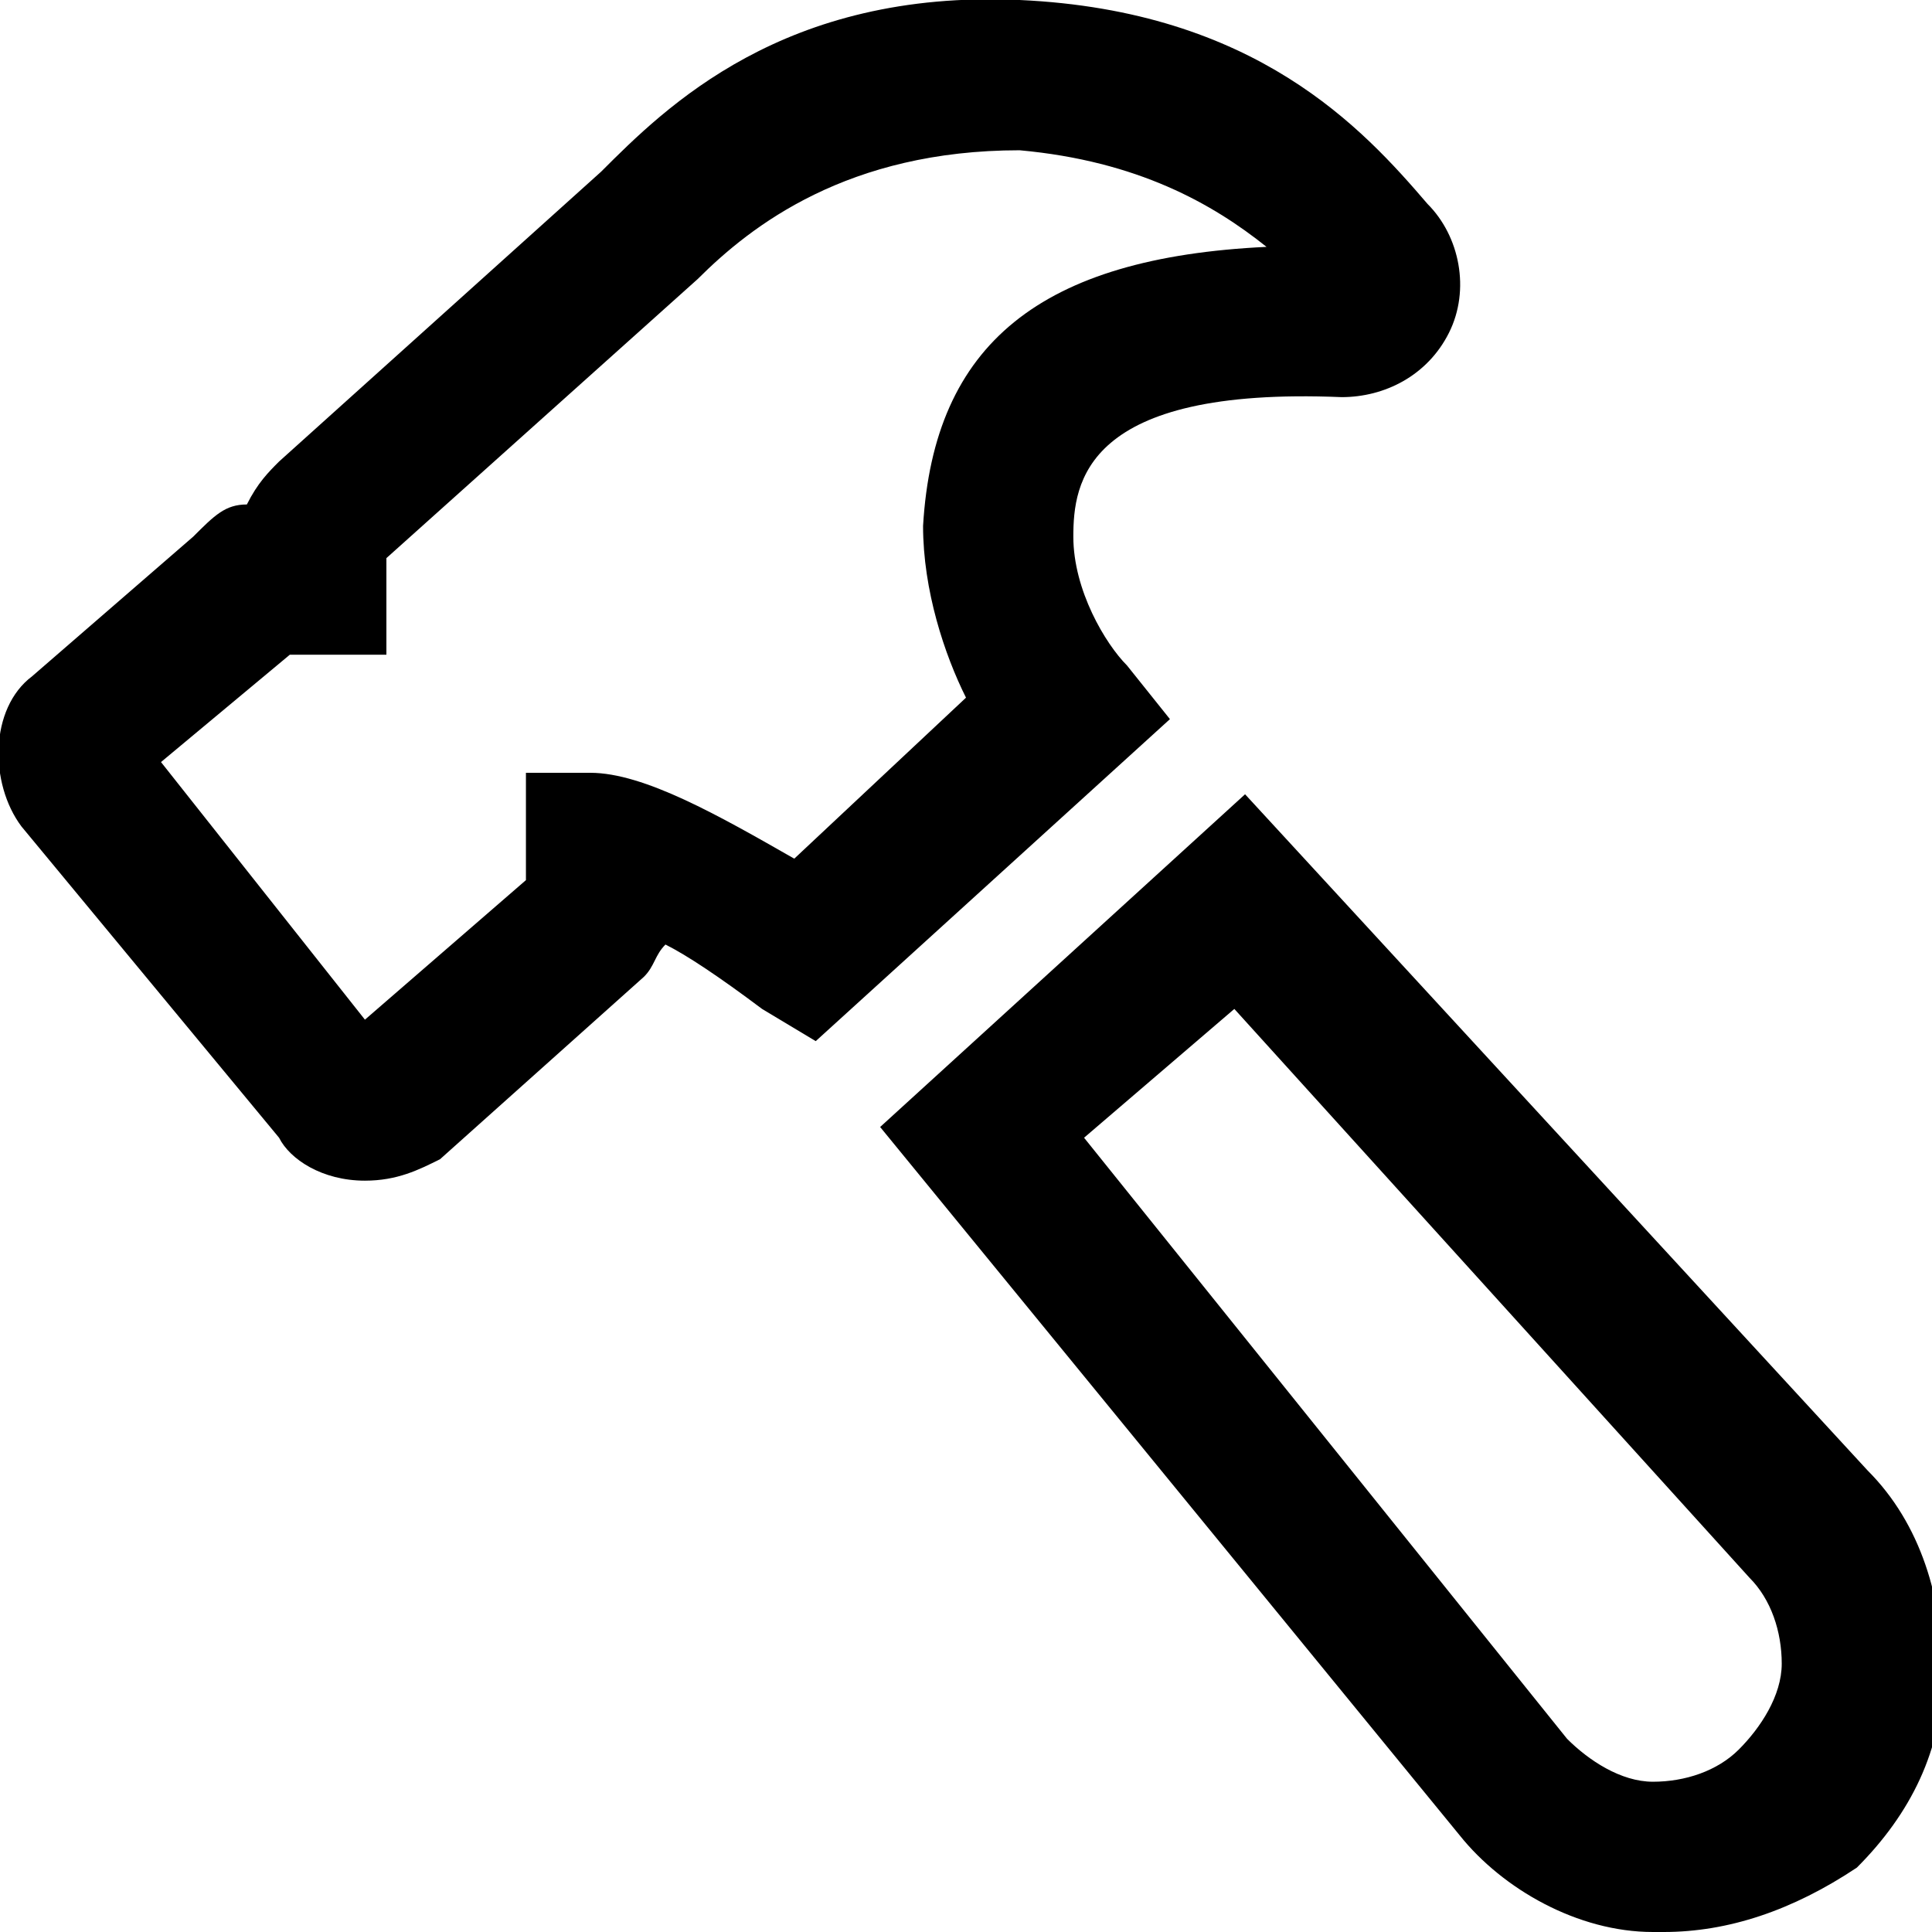
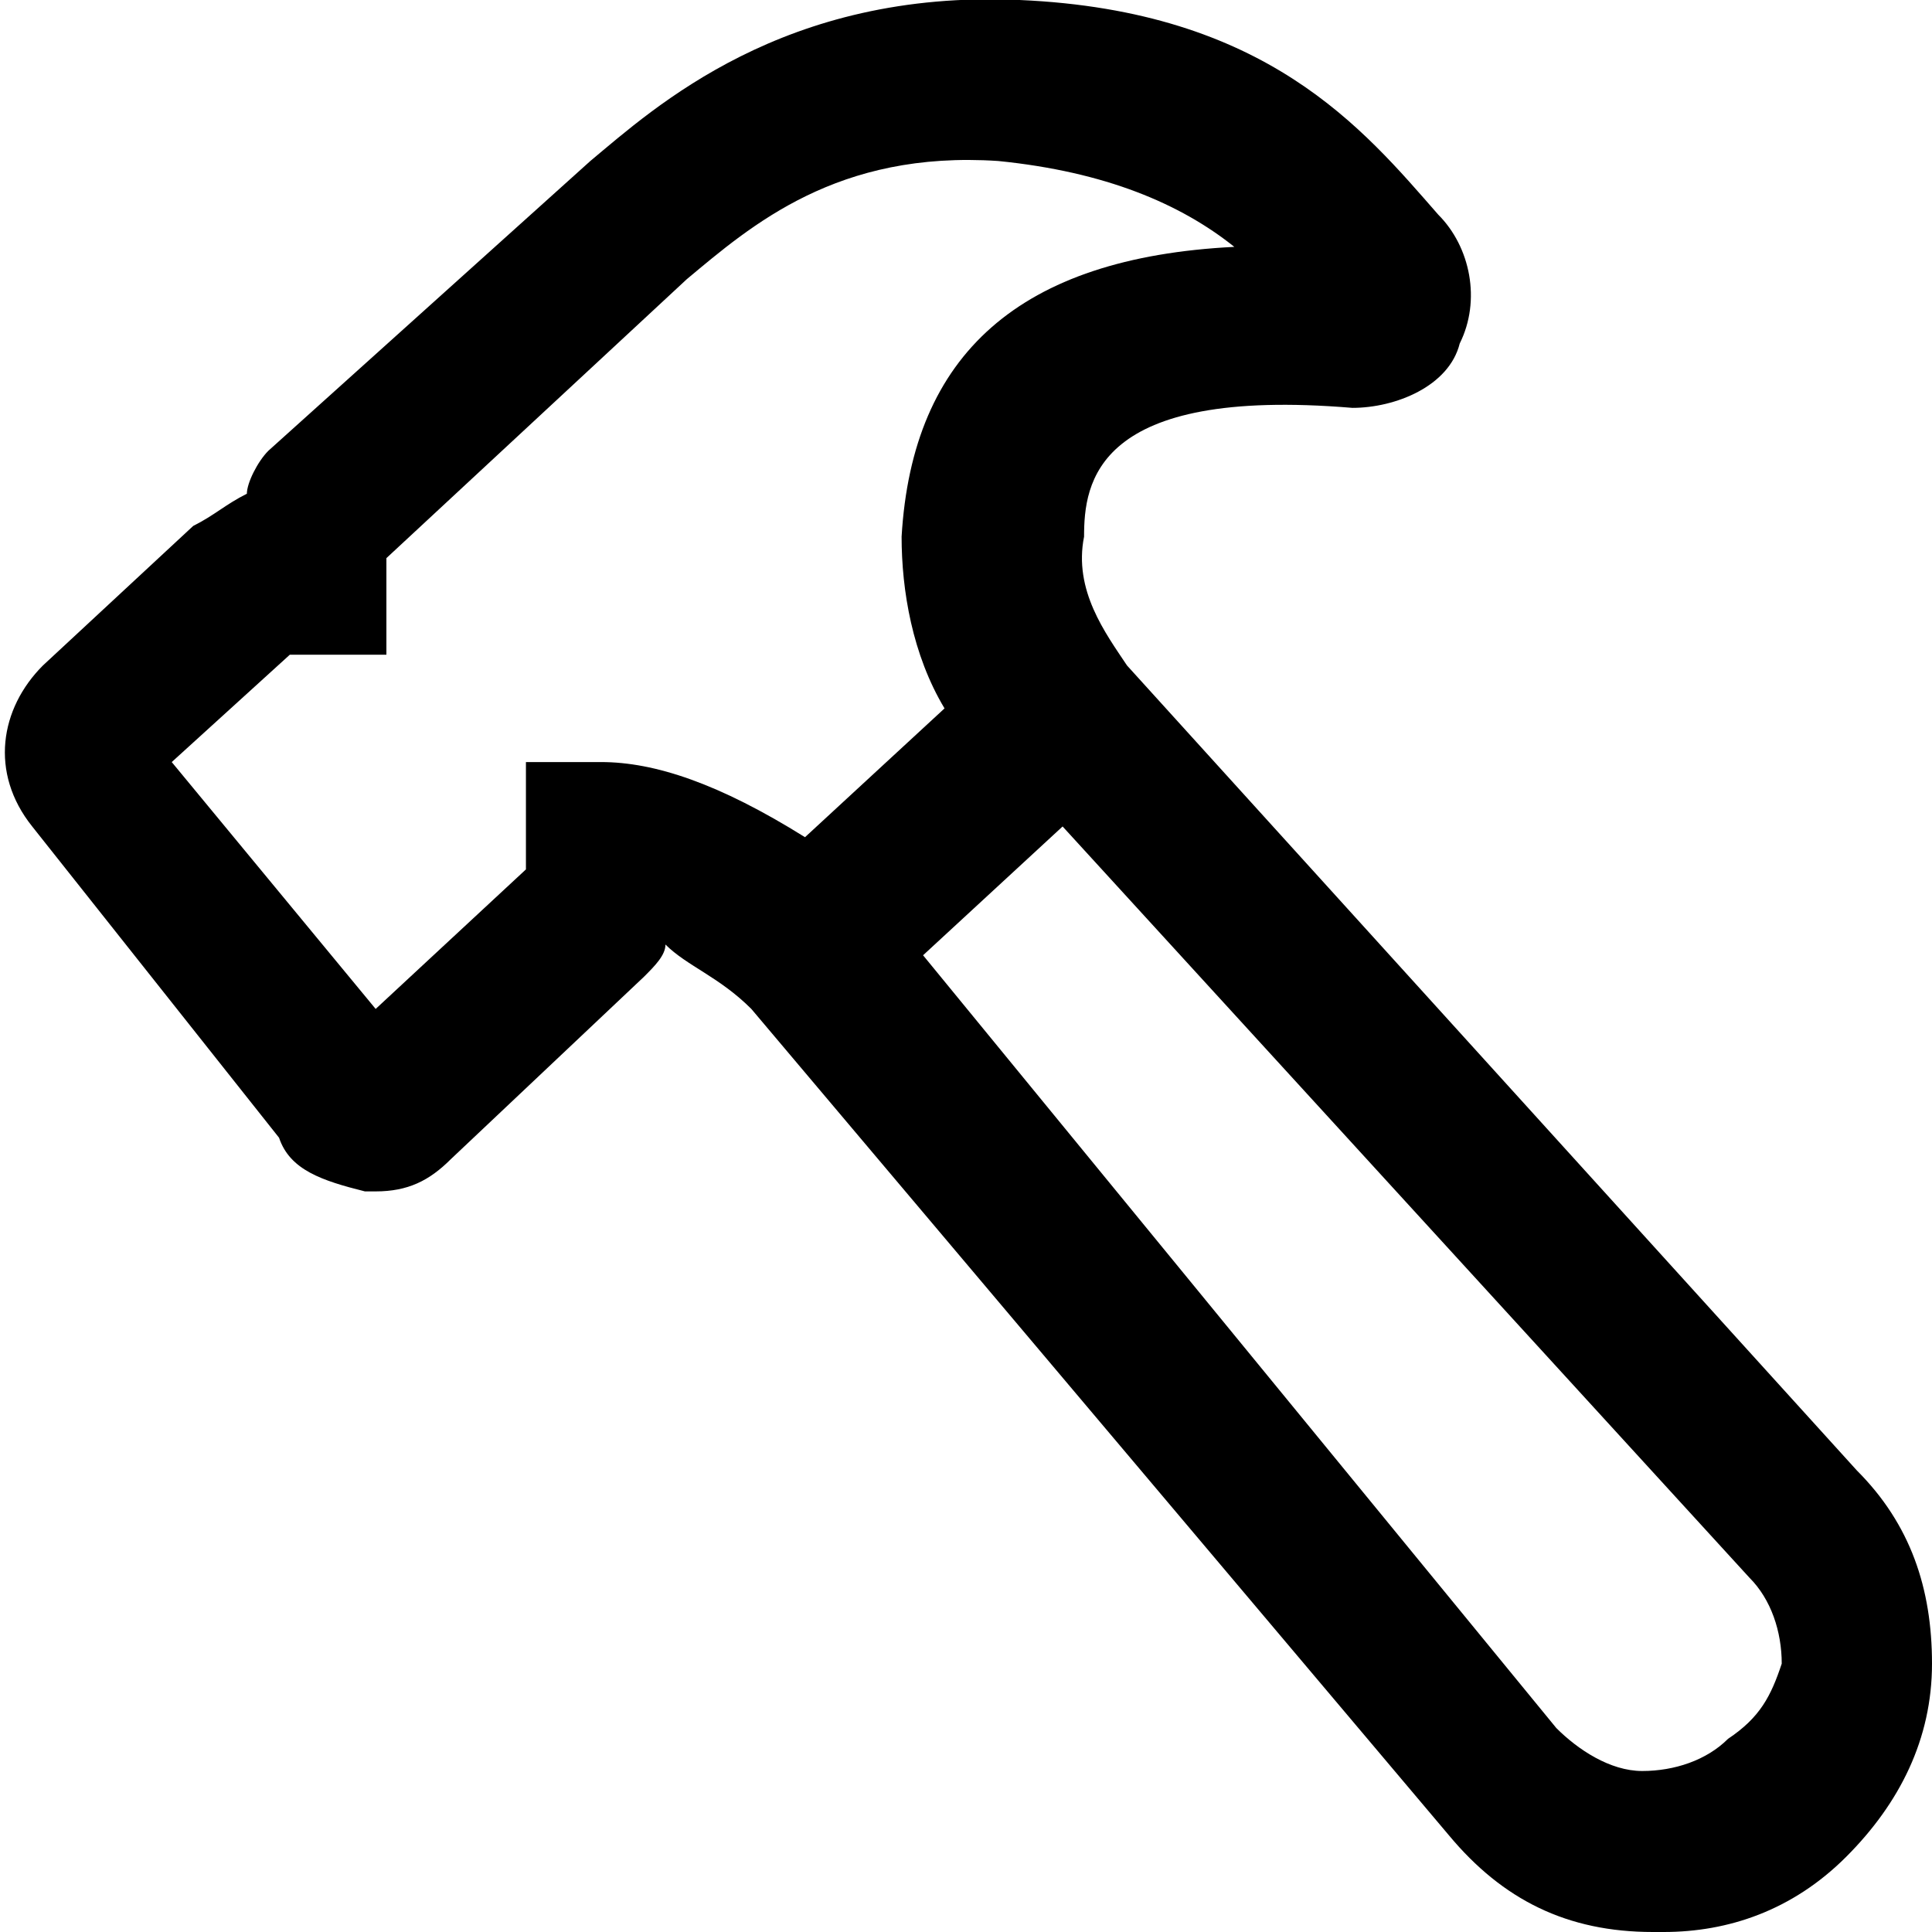
<svg xmlns="http://www.w3.org/2000/svg" x="0px" y="0px" viewBox="0 0 18 18">
-   <path d="M3.4,11C3.4,11,3.4,11,3.4,11c-0.4,0-0.7-0.2-0.8-0.4L0.2,7.7c-0.3-0.4-0.3-1.1,0.1-1.4l0,0l1.5-1.3C2,4.8,2.1,4.7,2.3,4.7 c0.1-0.2,0.2-0.3,0.3-0.4l3-2.7C6.2,1,7.3-0.1,9.5,0c2.2,0.1,3.2,1.2,3.8,1.9c0.3,0.3,0.4,0.8,0.2,1.2c-0.2,0.4-0.6,0.6-1,0.6 C10.1,3.6,10,4.5,10,5c0,0.5,0.3,1,0.5,1.2l0.4,0.5L7.6,9.7L7.1,9.4C6.7,9.1,6.4,8.9,6.2,8.8C6.1,8.9,6.1,9,6,9.1l-1.9,1.7 C3.9,10.9,3.7,11,3.4,11z M3.7,9.8L3.7,9.8C3.7,9.8,3.7,9.8,3.7,9.8z M1.5,7.1l1.9,2.4l1.5-1.3l0-1l0.6,0c0.5,0,1.2,0.4,1.9,0.8 L9,6.5c-0.2-0.4-0.4-1-0.4-1.6c0.1-1.7,1.1-2.5,3.2-2.6c-0.5-0.4-1.2-0.8-2.3-0.9C7.9,1.4,7,2.1,6.5,2.6L3.6,5.2l0,0.9l-0.9,0 L1.5,7.1z M1.3,7.3L1.3,7.3L1.3,7.3z M2.8,6L2.8,6C2.8,6,2.8,6,2.8,6z" />
-   <path d="M15.5,18c0,0-0.1,0-0.1,0c-0.7,0-1.4-0.4-1.8-0.9l-5.4-6.6l3.4-3.1l5.8,6.3c0.5,0.5,0.7,1.2,0.7,1.9c0,0.7-0.3,1.3-0.8,1.8 C16.7,17.8,16.1,18,15.5,18z M10.1,10.6l4.5,5.6c0.2,0.2,0.5,0.4,0.8,0.4c0.3,0,0.6-0.1,0.8-0.3c0.2-0.2,0.4-0.5,0.4-0.8 c0-0.3-0.1-0.6-0.3-0.8l-4.8-5.3L10.1,10.6z" />
+   <path d="M17.3,13.7l-6.8-7.5C10.3,5.9,10,5.5,10.1,5c0-0.5,0.1-1.4,2.5-1.2c0.4,0,0.9-0.2,1-0.6c0.2-0.4,0.1-0.9-0.2-1.2 C12.7,1.2,11.8,0.1,9.5,0c-2.2-0.1-3.4,1-4,1.5l-3,2.7C2.4,4.3,2.3,4.5,2.3,4.6C2.1,4.7,2,4.8,1.8,4.9L0.4,6.2l0,0 c-0.4,0.4-0.5,1-0.1,1.5l2.3,2.9C2.7,10.9,3,11,3.4,11.1c0,0,0,0,0.1,0c0.3,0,0.5-0.1,0.7-0.3L6,9.1C6.1,9,6.2,8.9,6.2,8.8 C6.4,9,6.7,9.1,7,9.4l6.5,7.7c0.5,0.6,1.1,0.9,1.9,0.9c0,0,0.1,0,0.1,0c0.6,0,1.2-0.2,1.7-0.7c0.5-0.5,0.8-1.1,0.8-1.8 C18,14.8,17.8,14.2,17.3,13.7z M5.6,7.1l-0.7,0l0,1L3.5,9.4L1.6,7.1l1.1-1l0.9,0l0-0.9l2.8-2.6c0.6-0.5,1.4-1.2,2.9-1.1 c1,0.1,1.7,0.4,2.2,0.8c-2,0.1-3,1-3.1,2.7c0,0.5,0.1,1.1,0.4,1.6L7.5,7.8C6.7,7.3,6.1,7.1,5.6,7.1z M16.1,16.2 c-0.2,0.2-0.5,0.3-0.8,0.3c-0.3,0-0.6-0.2-0.8-0.4L8.6,8.9l1.3-1.2l6.4,7c0.2,0.2,0.3,0.5,0.3,0.8C16.5,15.8,16.4,16,16.1,16.2z" />
</svg>
